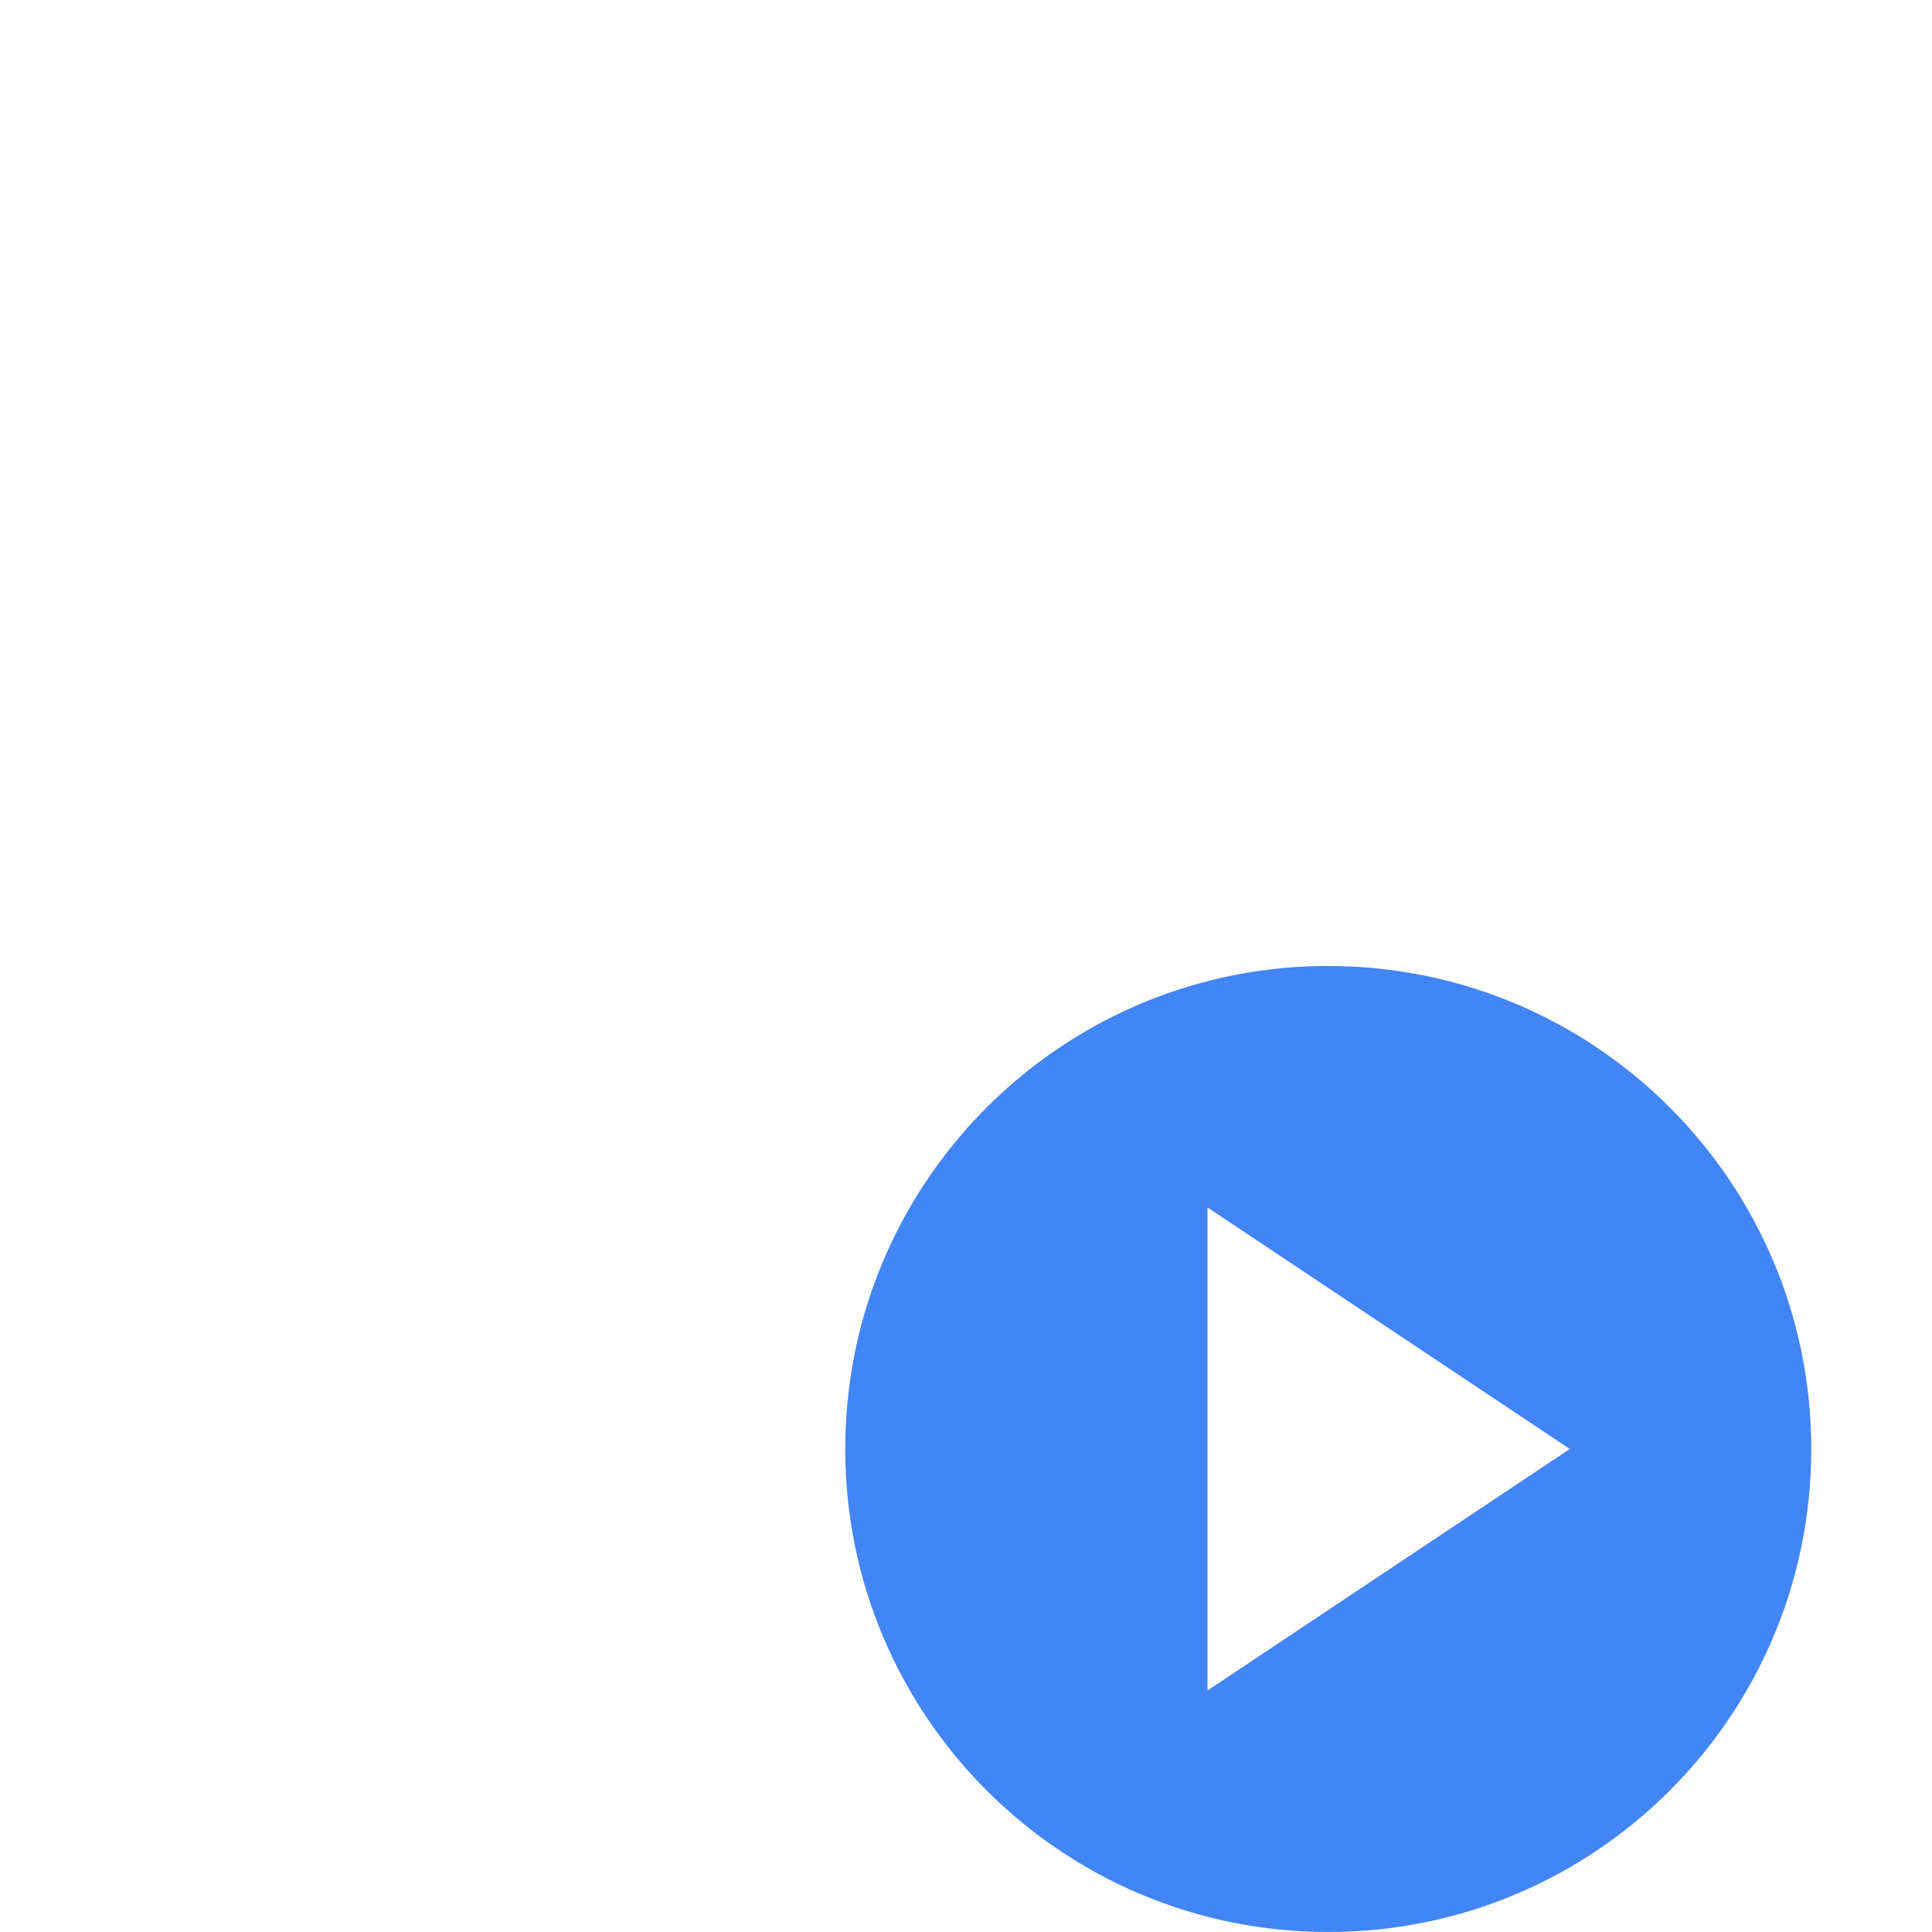
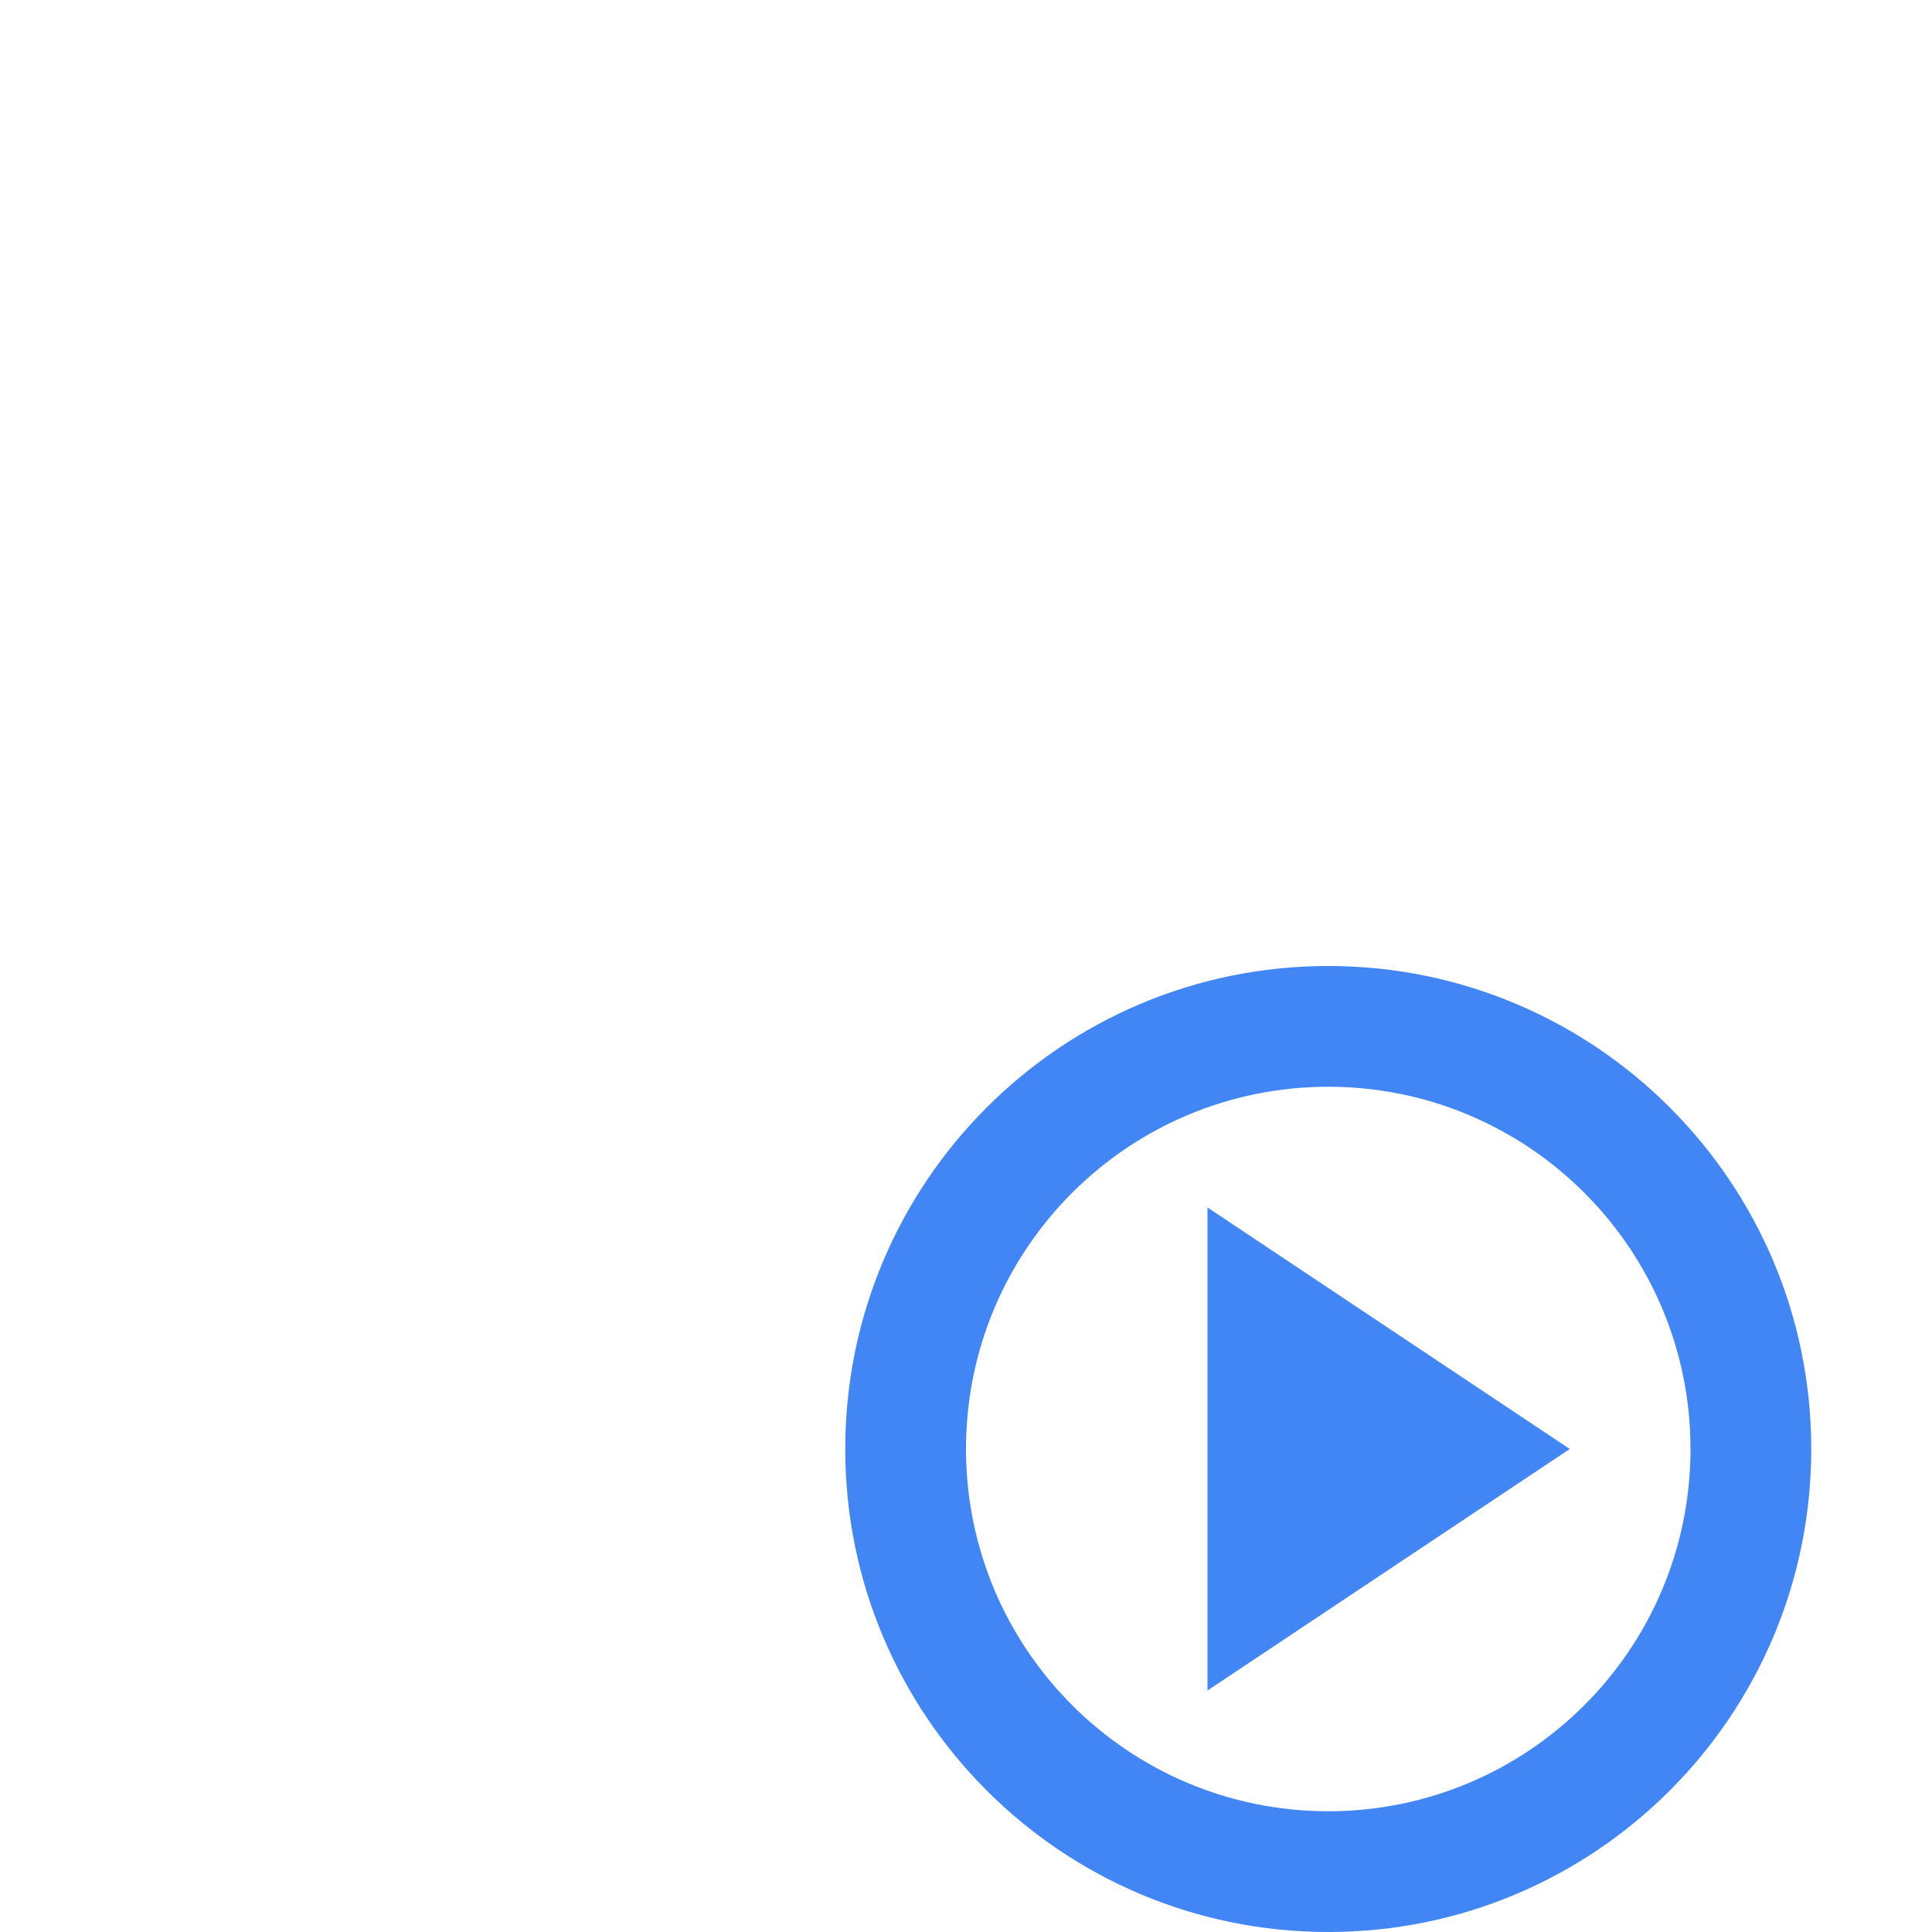
<svg xmlns="http://www.w3.org/2000/svg" width="16" height="16" version="1.1">
  <defs>
    <style id="current-color-scheme" type="text/css">.ColorScheme-Text { color:#ffffff; } .ColorScheme-Highlight { color:#4285f4; } .ColorScheme-NeutralText { color:#ff9800; } .ColorScheme-PositiveText { color:#4caf50; } .ColorScheme-NegativeText { color:#f44336; }</style>
  </defs>
-   <path d="m8 1c-3.866 0-7 3.134-7 7-5.067e-5 3.458 2.525 6.398 5.943 6.92-0.437-0.607-0.733-1.304-0.865-2.041-0.096-0.038-0.191-0.079-0.285-0.123 0.089 0 0.176-0.007 0.264-0.012-0.037-0.246-0.056-0.495-0.057-0.744-3.314e-4 -0.087 0.002-0.175 0.006-0.262-0.335 0.14-0.693 0.206-1.033 0.168-0.112-0.013-0.195-0.019-0.271-0.018-0.038 0-0.065-0.007-0.146 0.018-0.01 2e-3 -0.025 0.011-0.037 0.016-1.122-0.995-1.766-2.422-1.768-3.922-5.303e-4 -1.6 0.729-3.113 1.98-4.109-0.207 0.455-0.345 1.039-0.344 1.52 0.001 0.449 0.111 0.981 0.281 1.406 0.045 0.112 0.099 0.262 0.262 0.363s0.278 0.097 0.441 0.115c0.142 0.016 0.435 0.08 0.564 0.125 0.63 0.217 1.095 0.68 1.342 1.24 0.114-0.126 0.234-0.247 0.359-0.361-0.191-0.296-0.424-0.571-0.699-0.809 0.535 0.2 1.097 0.246 1.641 0.135 0.719-0.398 1.524-0.613 2.346-0.625 0.025-1.934e-4 0.051-1.934e-4 0.076 0 1.539 2.203e-4 2.992 0.709 3.939 1.922 0.04-0.306 0.061-0.614 0.061-0.922 0-3.866-3.134-7-7-7zm0 1.75c2.682 0.003 4.931 2.027 5.215 4.693-0.145-0.231-0.313-0.453-0.52-0.656-0.575-0.57-1.274-0.909-2.102-1.02-0.124-0.017-0.228-0.046-0.396 0.016-0.169 0.062-0.251 0.197-0.301 0.281-0.072 0.121-0.482 0.539-0.711 0.686-0.651 0.416-1.763 0.416-2.416 0-0.772-0.492-1.213-1.456-1.074-2.307 0.079-0.481 0.284-0.899 0.623-1.258 0.07-0.075 0.123-0.133 0.166-0.182 0.01-0.012 0.018-0.025 0.027-0.035 0.483-0.144 0.984-0.218 1.488-0.219zm-2.869 2.477 0.002 0.002c0.092 0.552 0.314 1.02 0.686 1.451-0.128-0.029-0.253-0.069-0.367-0.082-0.128-0.015-0.134-0.019-0.123-0.01-0.004-0.01-0.002-0.005-0.014-0.031-0.128-0.32-0.226-0.821-0.227-1.148-1e-4 -0.048 0.038-0.123 0.043-0.182zm5.338 1.223c9e-3 6e-4 -0.023 0.007 0.029 0.014 0.285 0.038 0.459 0.239 0.695 0.334-0.296-0.045-0.563-0.215-0.865-0.164-0.061 0.01-0.078 0.08-0.137 0.094 0.089-0.099 0.214-0.176 0.277-0.277z" style="fill:currentColor" class="ColorScheme-Text" />
-   <path d="m10.939 8a4 4 0 0 0-3.939 4 4 4 0 0 0 4 4 4 4 0 0 0 4-4 4 4 0 0 0-4-4 4 4 0 0 0-0.061 0zm-0.939 2 3 2-3 2v-4z" style="fill:currentColor" class="ColorScheme-Highlight" />
+   <path class="ColorScheme-Text" d="m8 1a7 7 0 0 0-7 7 7 7 0 0 0 5.955 6.92 5 5 0 0 1-0.643-1.217 5.955 5.955 0 0 1-0.816-0.309c0.238 0 0.474-0.012 0.693-0.045a5 5 0 0 1-0.182-1.236c-0.453 0.248-0.963 0.37-1.441 0.316-0.127-0.015-0.222-0.021-0.309-0.02-0.043 0-0.074-0.009-0.166 0.02-0.011 0.002-0.027 0.014-0.041 0.02a5.955 5.955 0 0 1-2.006-4.449 5.955 5.955 0 0 1 2.246-4.66c-0.235 0.515-0.39 1.178-0.389 1.723 0.001 0.509 0.125 1.113 0.318 1.596 0.051 0.127 0.113 0.298 0.297 0.412s0.315 0.11 0.5 0.131c0.161 0.018 0.494 0.09 0.641 0.141 0.722 0.248 1.255 0.78 1.533 1.424a5 5 0 0 1 0.408-0.418c-0.217-0.34-0.489-0.654-0.805-0.926 0.629 0.236 1.29 0.283 1.928 0.139a5 5 0 0 1 2.277-0.561 5 5 0 0 1 3.936 1.918 7 7 0 0 0 0.064-0.918 7 7 0 0 0-7-7zm0 1.045a5.955 5.955 0 0 1 5.914 5.324c-0.164-0.262-0.355-0.514-0.59-0.744-0.652-0.646-1.444-1.03-2.383-1.156-0.141-0.019-0.259-0.053-0.449 0.018-0.192 0.07-0.285 0.223-0.342 0.318-0.081 0.138-0.546 0.611-0.807 0.777-0.738 0.472-2 0.472-2.74 0-0.876-0.558-1.374-1.651-1.217-2.615 0.089-0.546 0.321-1.021 0.705-1.428 0.08-0.085 0.141-0.15 0.189-0.205 0.012-0.013 0.021-0.03 0.031-0.041a5.955 5.955 0 0 1 1.688-0.248zm-3.254 2.809 0.002 0.004c0.104 0.626 0.355 1.156 0.777 1.645-0.145-0.033-0.287-0.077-0.416-0.092-0.104-0.012-0.137-0.019-0.143-0.018 4.972e-4 0.001 0.001 0.004 0.002 0.006-0.003-0.003-0.005-0.005-0.004-0.006-0.002-0.006-0.001-0.005-0.012-0.029-0.145-0.363-0.255-0.931-0.256-1.303-1.134e-4 -0.055 0.043-0.141 0.049-0.207zm6.055 1.387c0.01 6.805e-4 -0.026 0.008 0.033 0.016 0.323 0.043 0.519 0.271 0.787 0.379-0.336-0.051-0.638-0.243-0.98-0.186-0.069 0.011-0.089 0.092-0.156 0.107 0.101-0.113 0.245-0.201 0.316-0.316z" fill="currentColor" />
+   <path class="ColorScheme-Highlight" d="m11 8a4 4 0 0 0-4 4 4 4 0 0 0 4 4 4 4 0 0 0 4-4 4 4 0 0 0-4-4zm0 1a3 3 0 0 1 3 3 3 3 0 0 1-3 3 3 3 0 0 1-3-3 3 3 0 0 1 3-3zm-1 1v4l3-2-3-2z" fill="currentColor" />
</svg>
